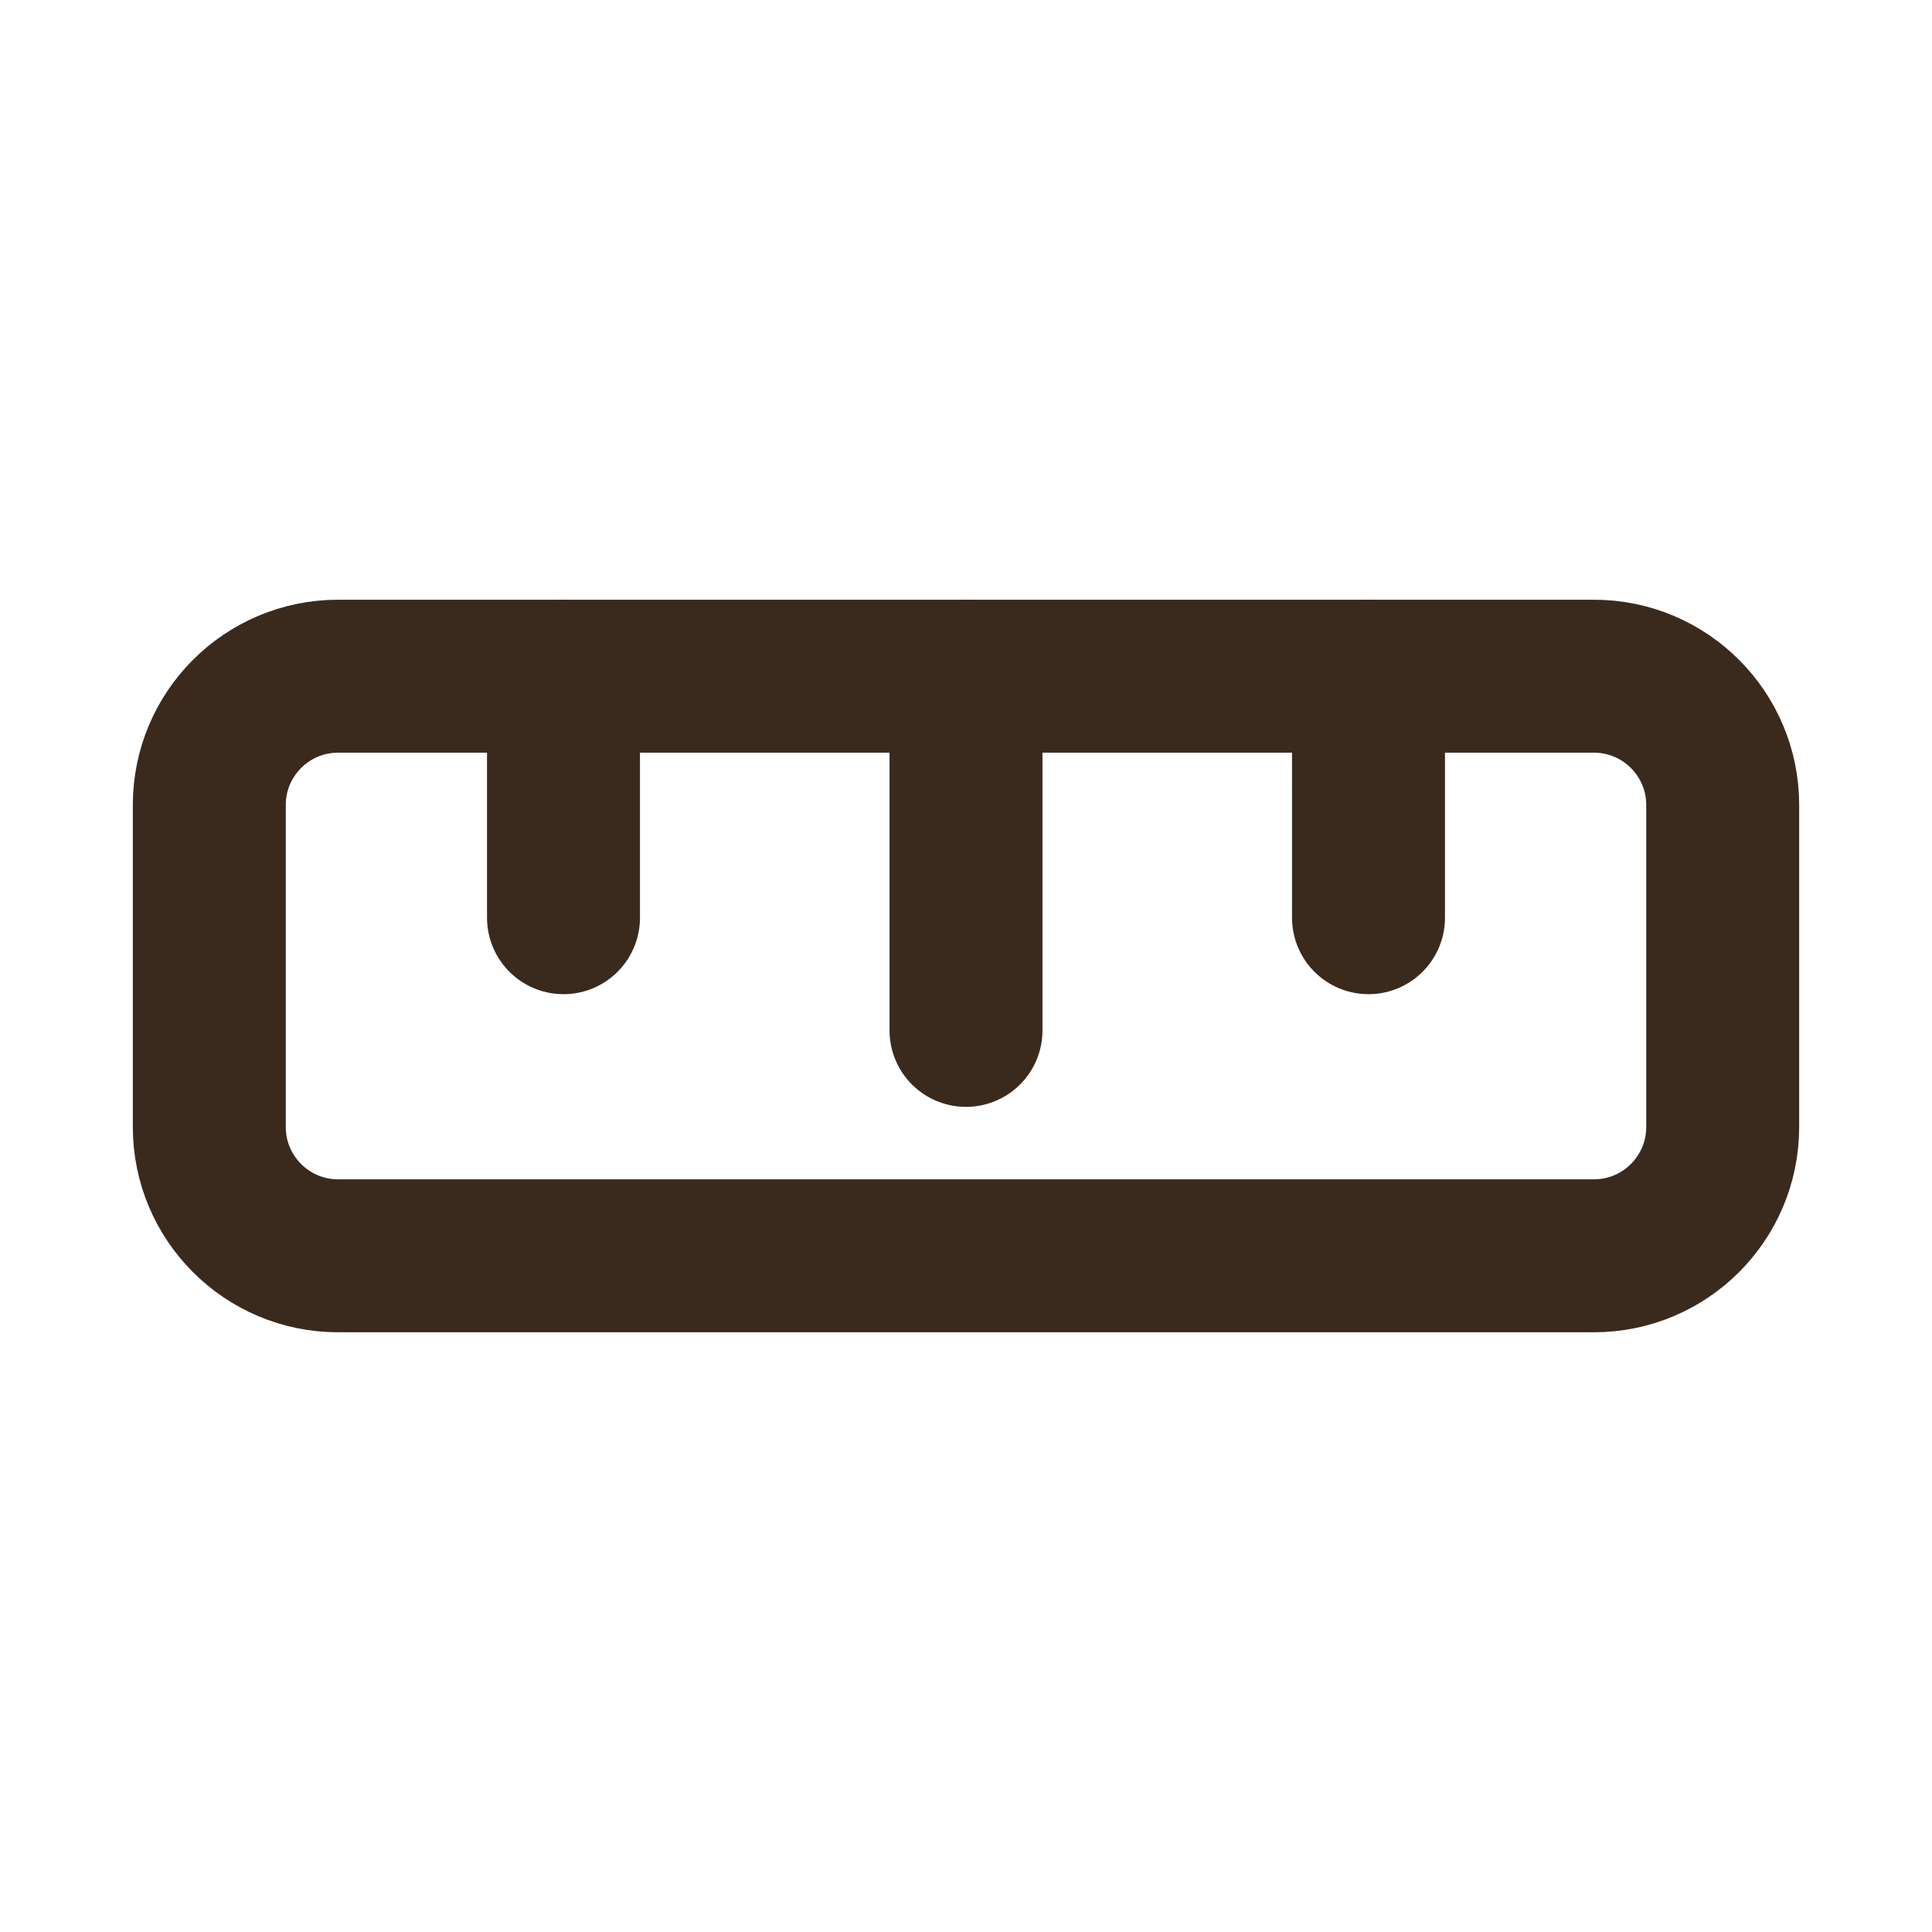
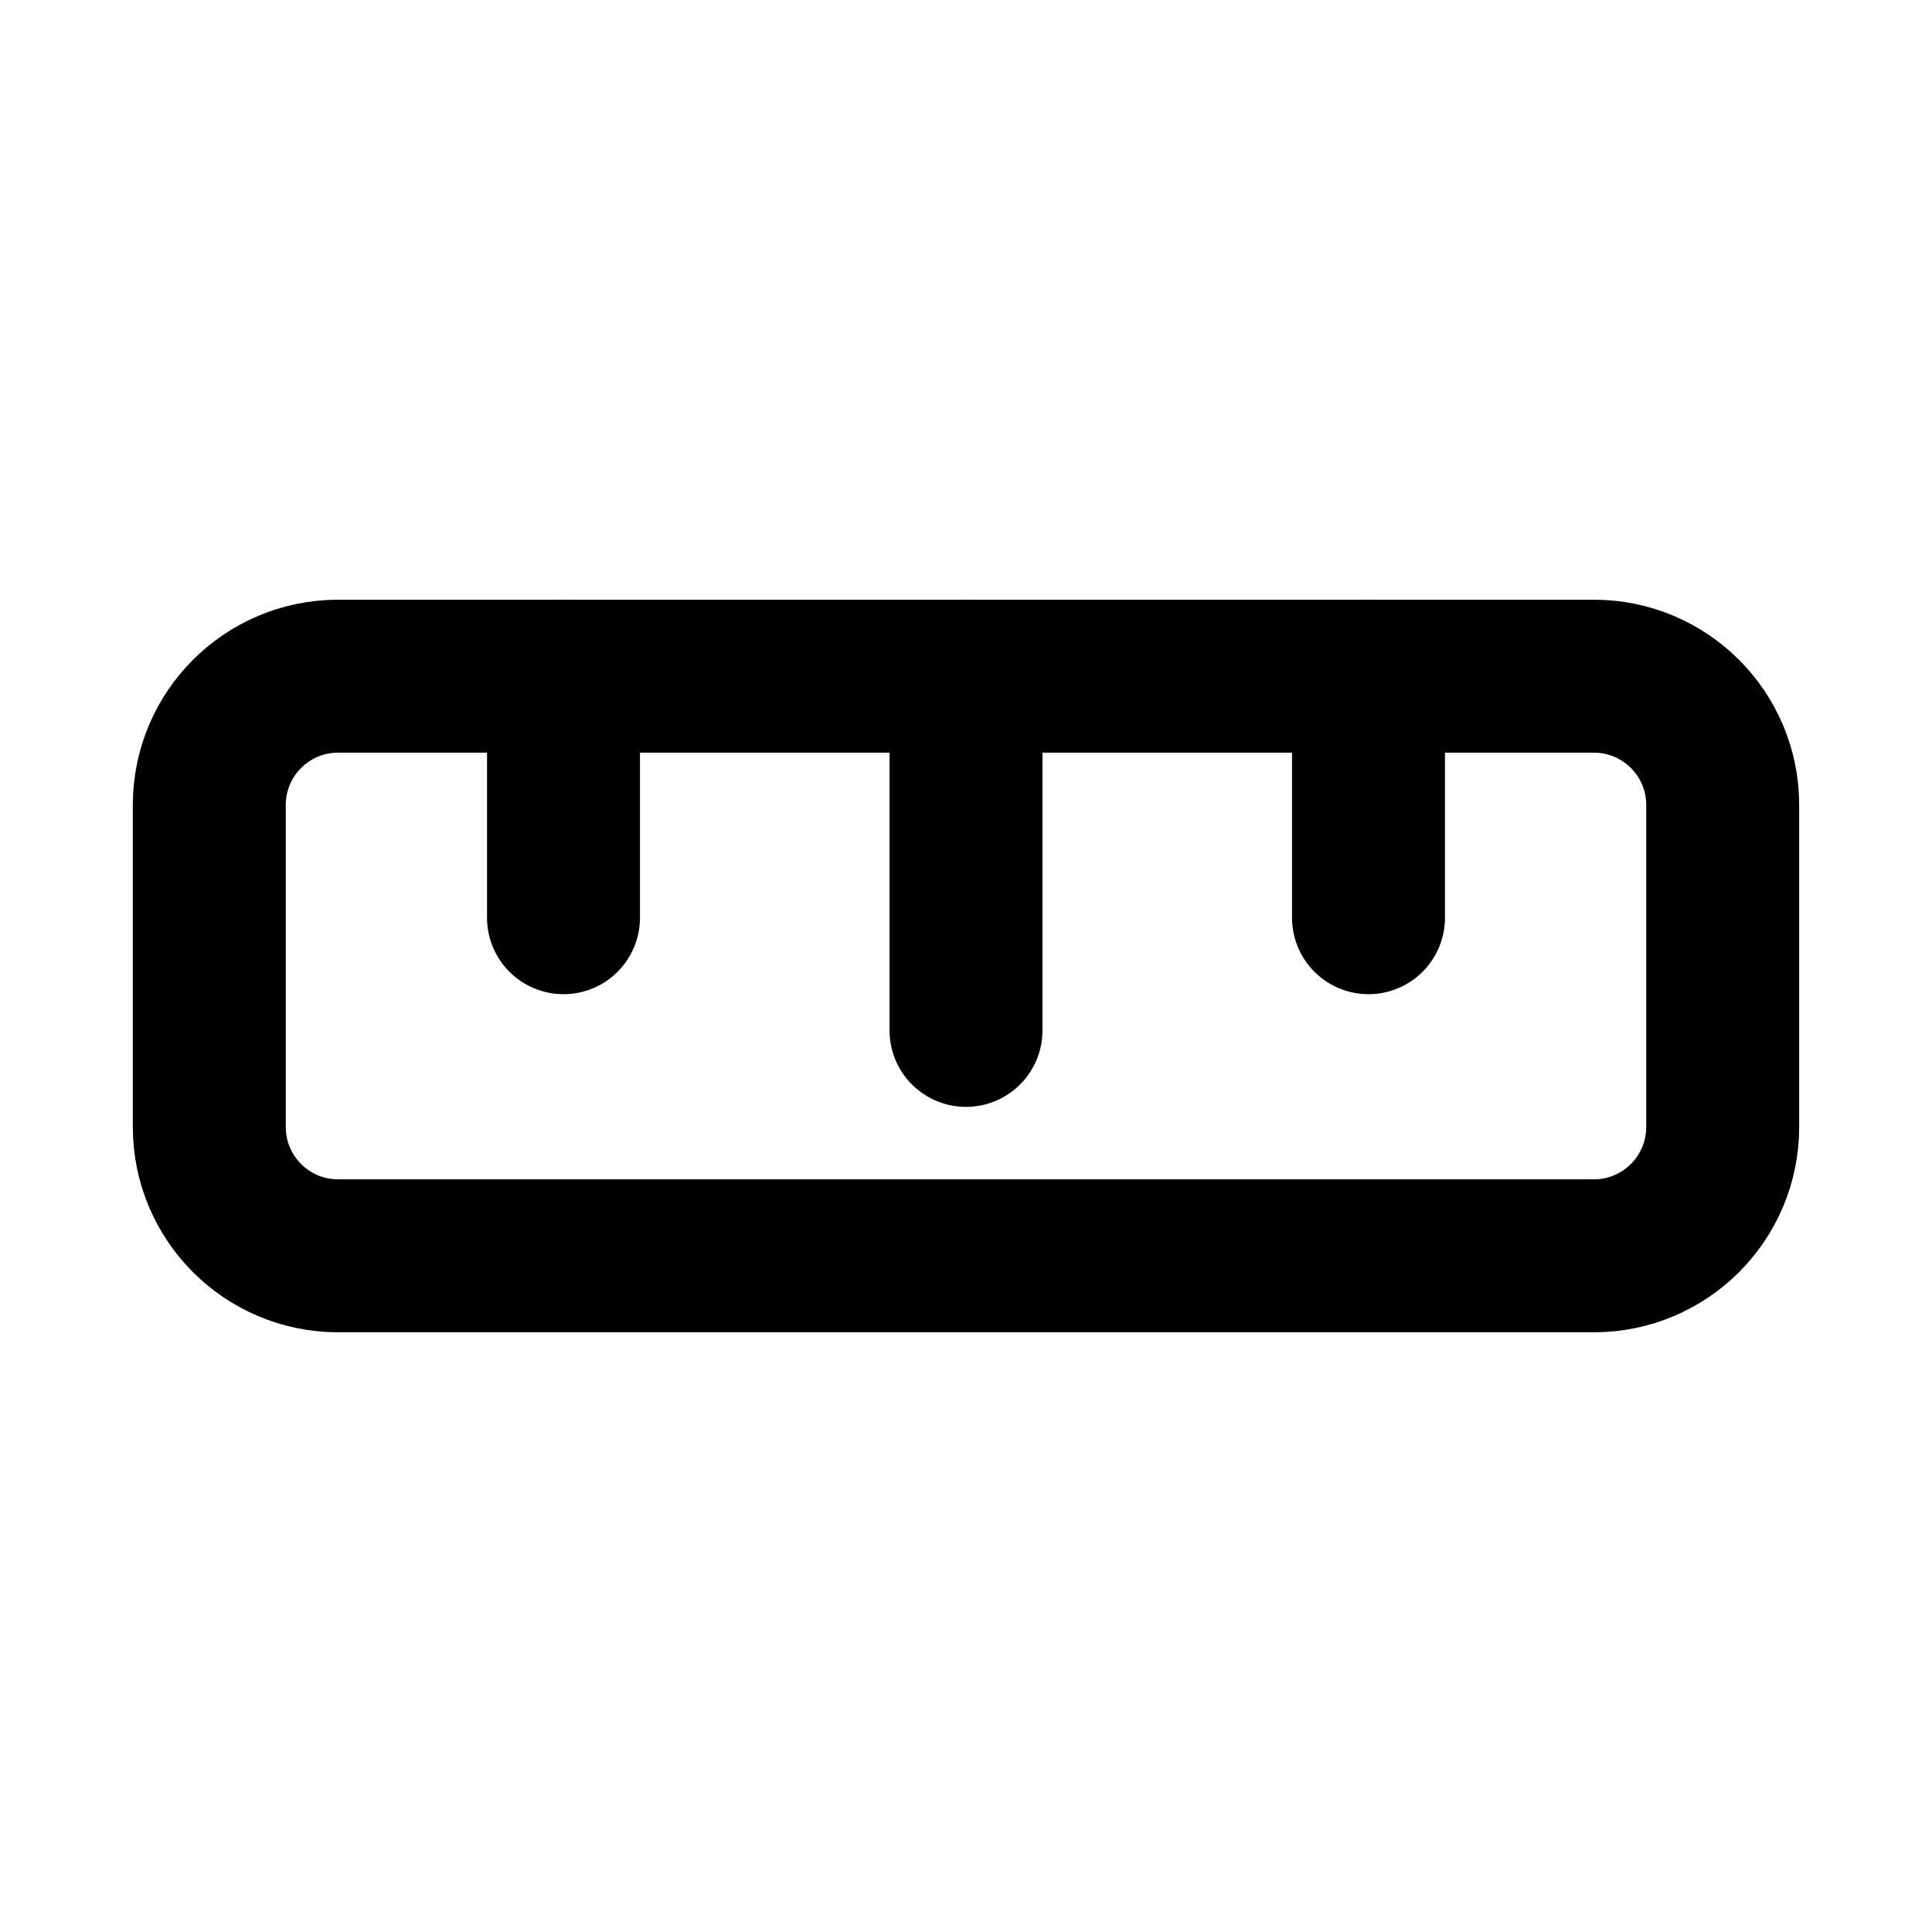
- <svg xmlns="http://www.w3.org/2000/svg" width="24" height="24" viewBox="0 0 24 24" fill="none" stroke="#3A2A1E" stroke-width="1.9" stroke-linecap="round" stroke-linejoin="round">
+ <svg xmlns="http://www.w3.org/2000/svg" width="24" height="24" viewBox="0 0 24 24" fill="none" stroke="currentColor" stroke-width="1.9" stroke-linecap="round" stroke-linejoin="round">
  <rect x="2.6" y="8.4" width="18.8" height="7.2" rx="1.6" />
  <path d="M7 8.4v3" />
  <path d="M12 8.4v4.4" />
  <path d="M17 8.4v3" />
</svg>
